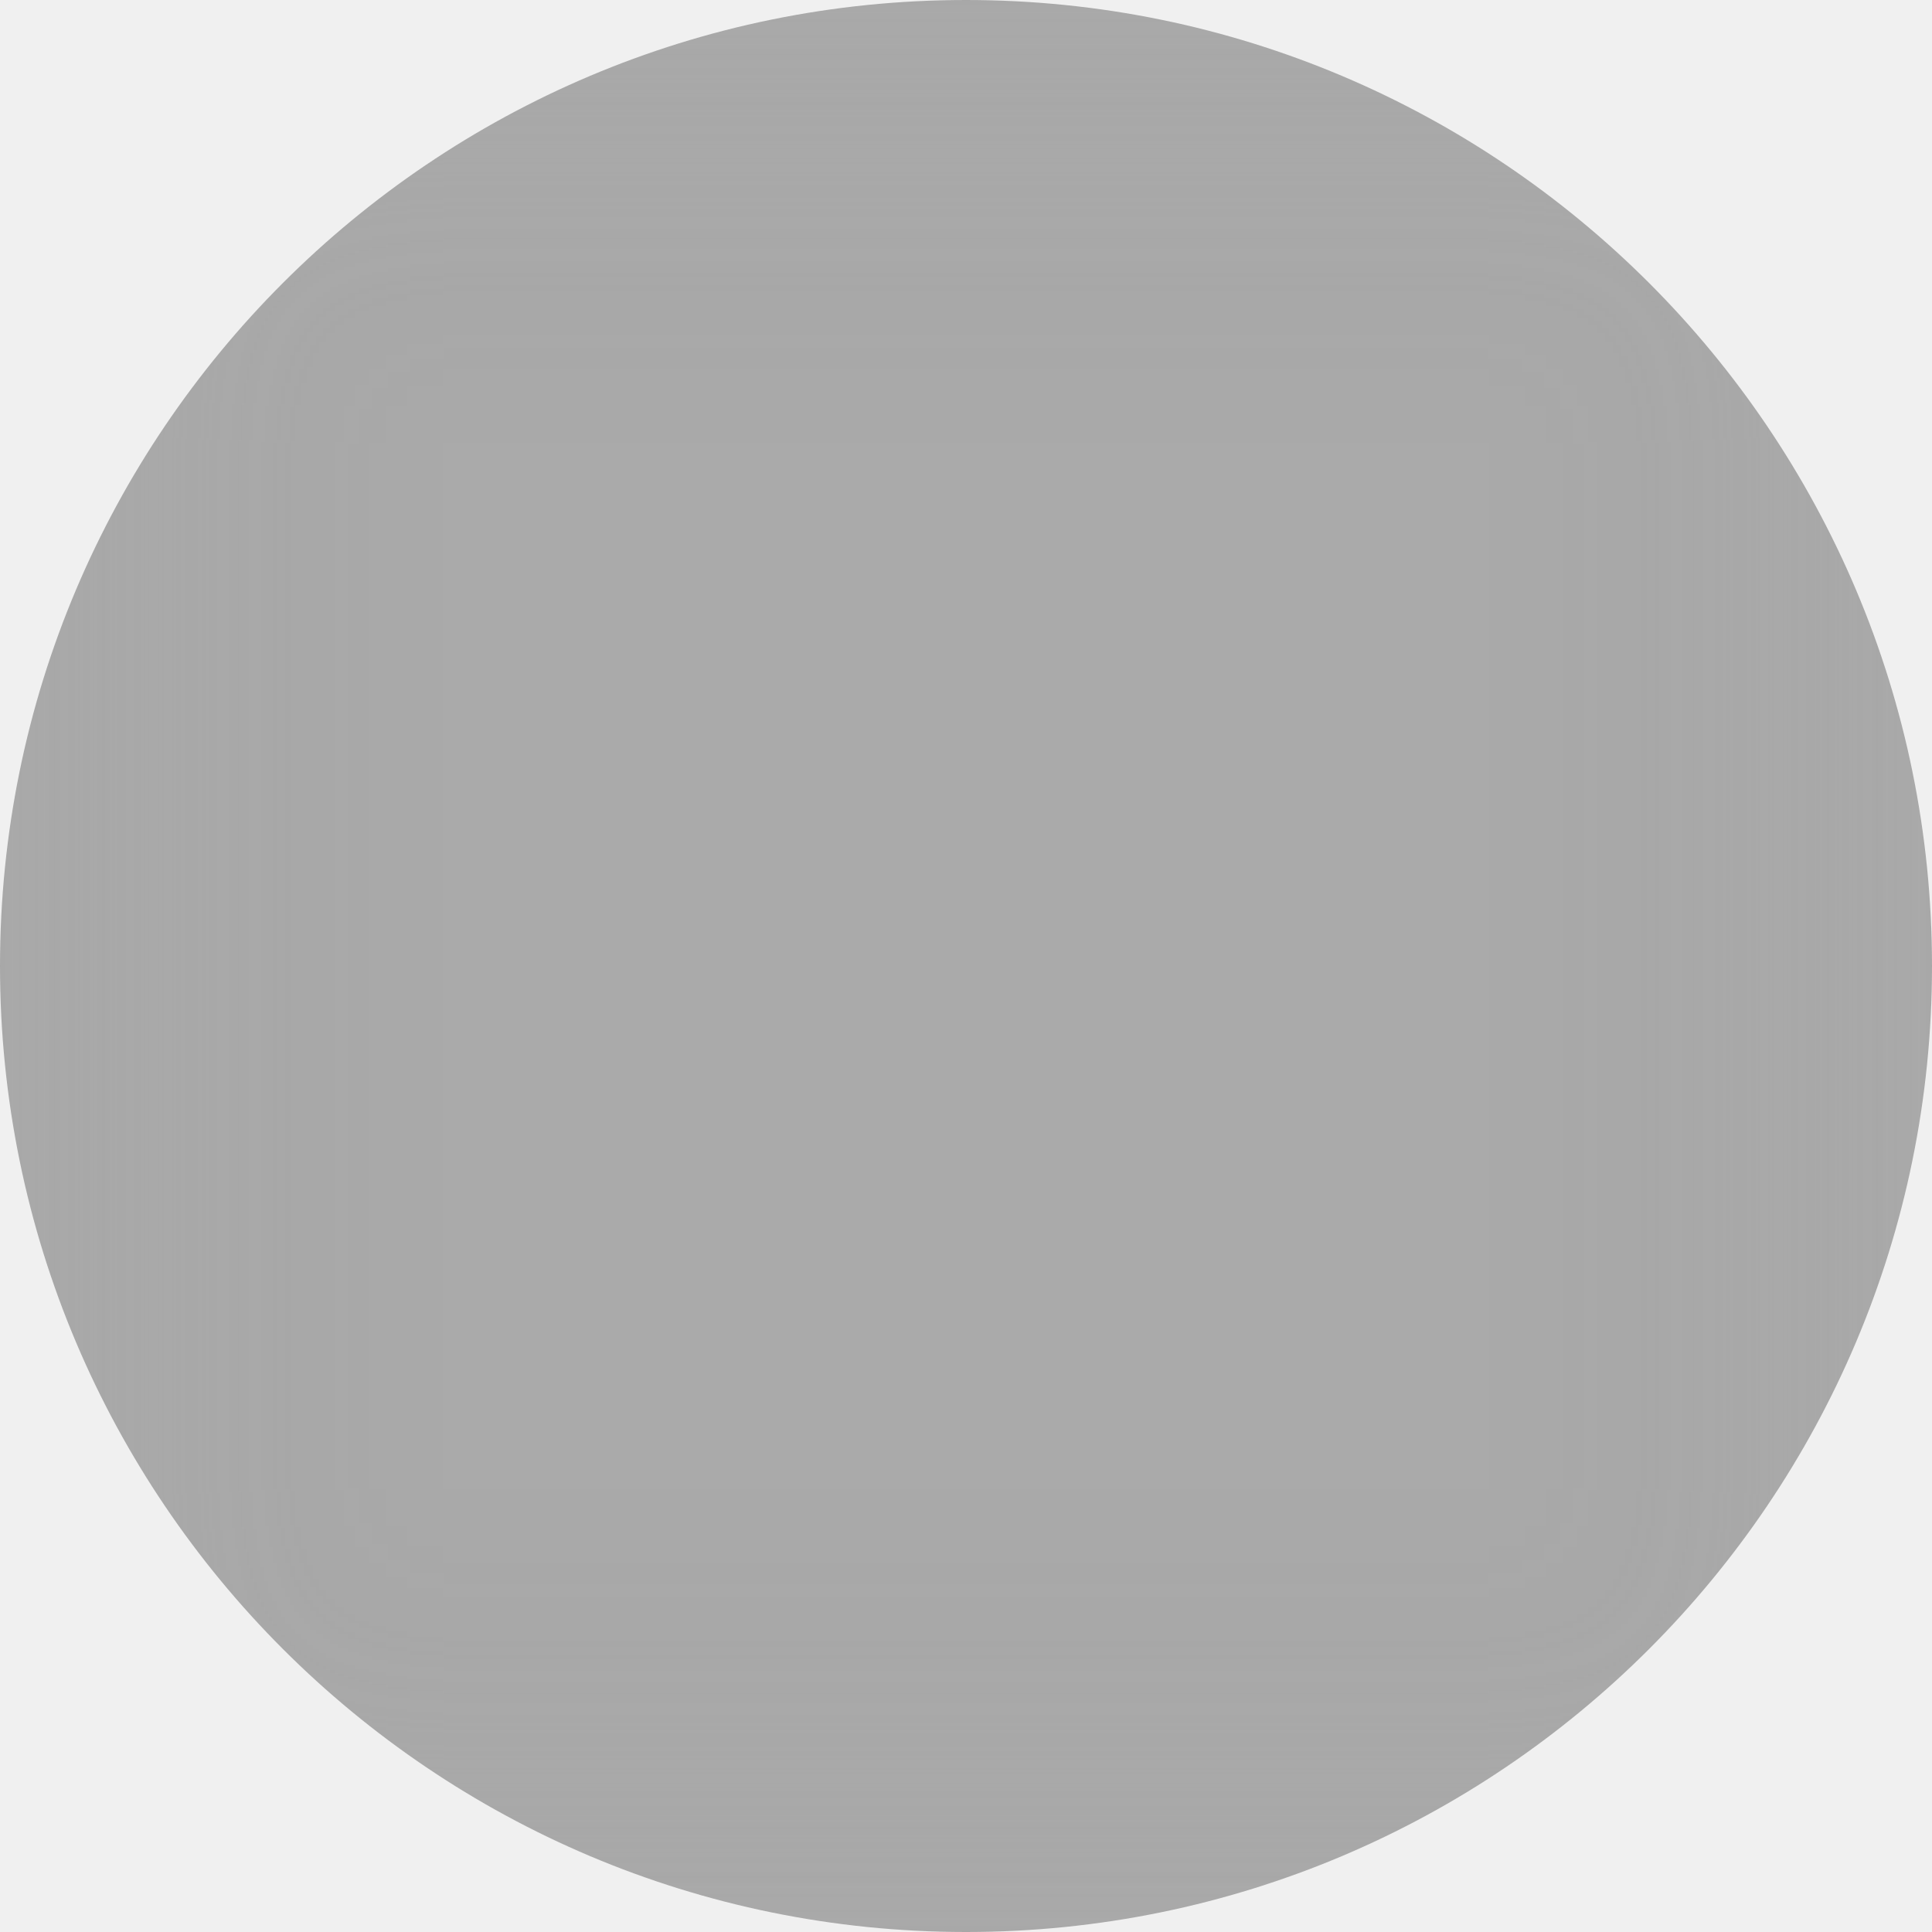
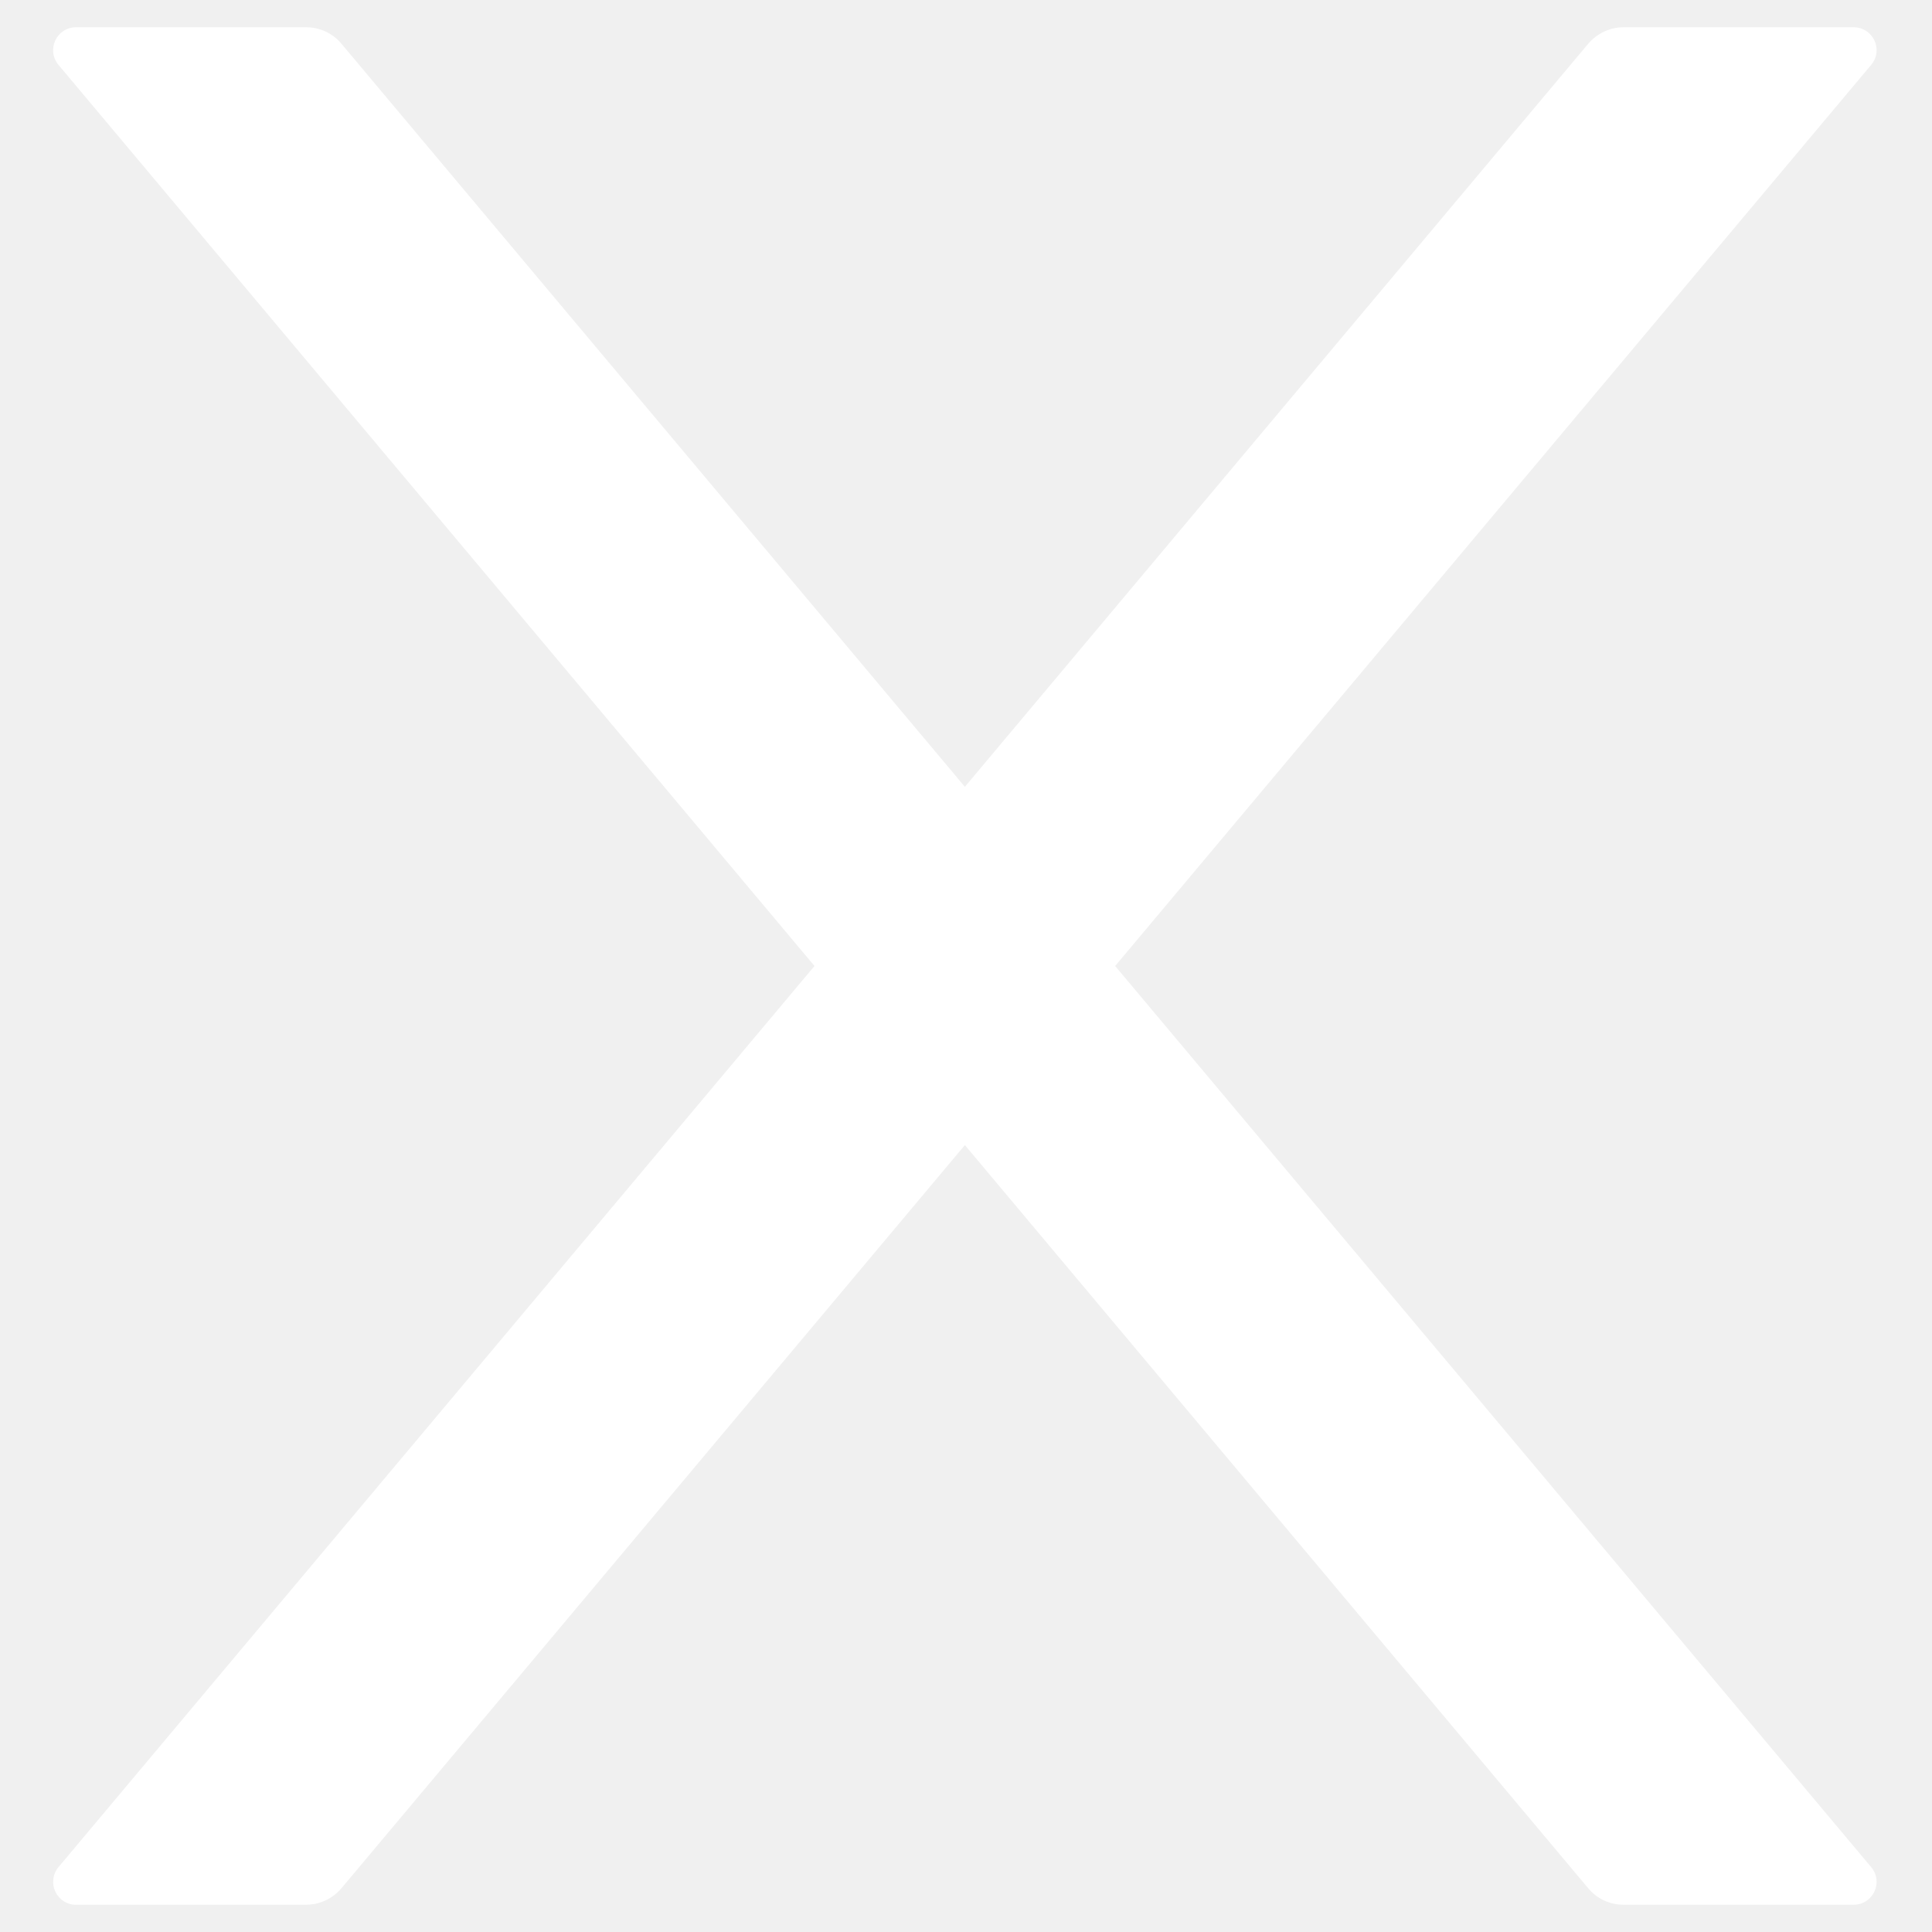
- <svg xmlns="http://www.w3.org/2000/svg" width="52" height="52" viewBox="0 0 52 52" fill="none">
-   <g filter="url(#filter0_b)">
-     <circle cx="26" cy="26" r="26" fill="black" fill-opacity="0.3" />
-   </g>
-   <defs>
-     <filter id="filter0_b" x="-10" y="-10" width="72" height="72" filterUnits="userSpaceOnUse" color-interpolation-filters="sRGB">
-       <feFlood flood-opacity="0" result="BackgroundImageFix" />
-       <feGaussianBlur in="BackgroundImage" stdDeviation="5" />
-       <feComposite in2="SourceAlpha" operator="in" result="effect1_backgroundBlur" />
-       <feBlend mode="normal" in="SourceGraphic" in2="effect1_backgroundBlur" result="shape" />
-     </filter>
-   </defs>
+ <svg xmlns="http://www.w3.org/2000/svg" width="27" height="27" viewBox="0 0 19 19" fill="none">
+   <path d="M10.967 9.5L18.401 0.639C18.526 0.491 18.421 0.268 18.228 0.268H15.968C15.835 0.268 15.708 0.327 15.62 0.429L9.489 7.738L3.357 0.429C3.272 0.327 3.145 0.268 3.009 0.268H0.749C0.556 0.268 0.452 0.491 0.576 0.639L8.01 9.5L0.576 18.361C0.548 18.394 0.53 18.434 0.525 18.477C0.519 18.52 0.525 18.563 0.544 18.602C0.562 18.641 0.591 18.674 0.627 18.698C0.664 18.721 0.706 18.733 0.749 18.732H3.009C3.142 18.732 3.27 18.673 3.357 18.571L9.489 11.261L15.62 18.571C15.705 18.673 15.832 18.732 15.968 18.732H18.228C18.421 18.732 18.526 18.509 18.401 18.361L10.967 9.5Z" fill="white" />
</svg>
